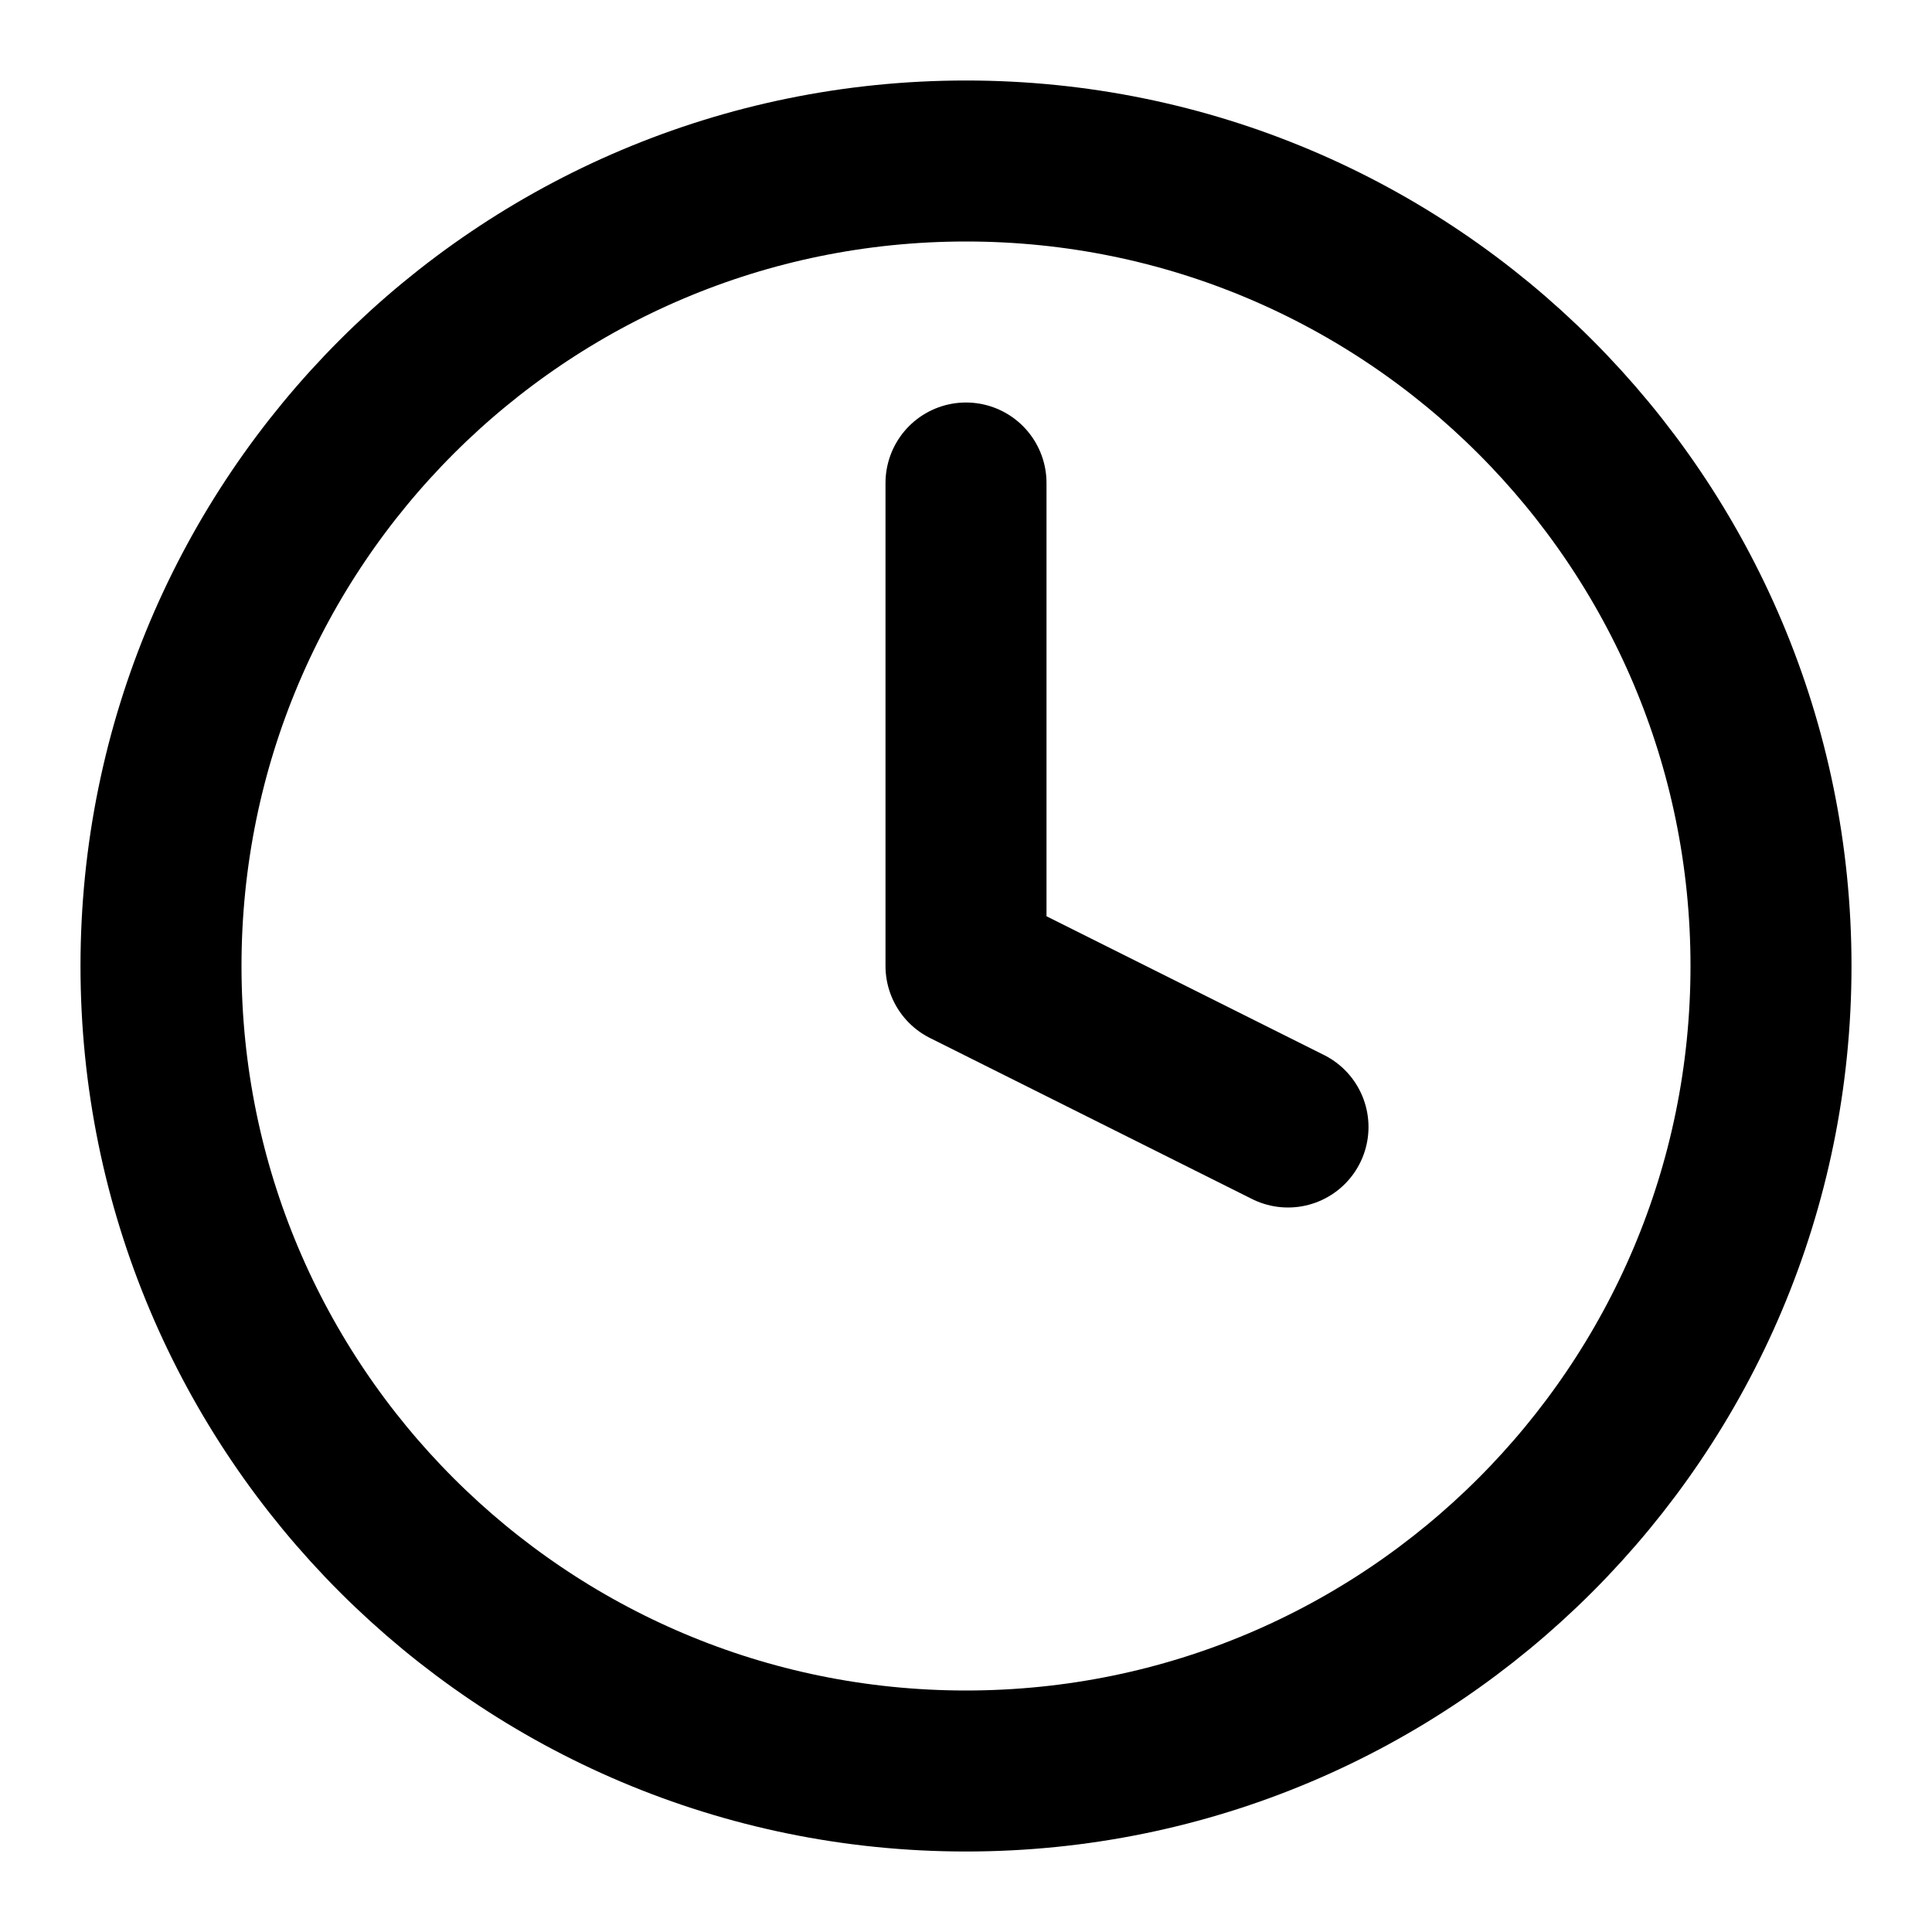
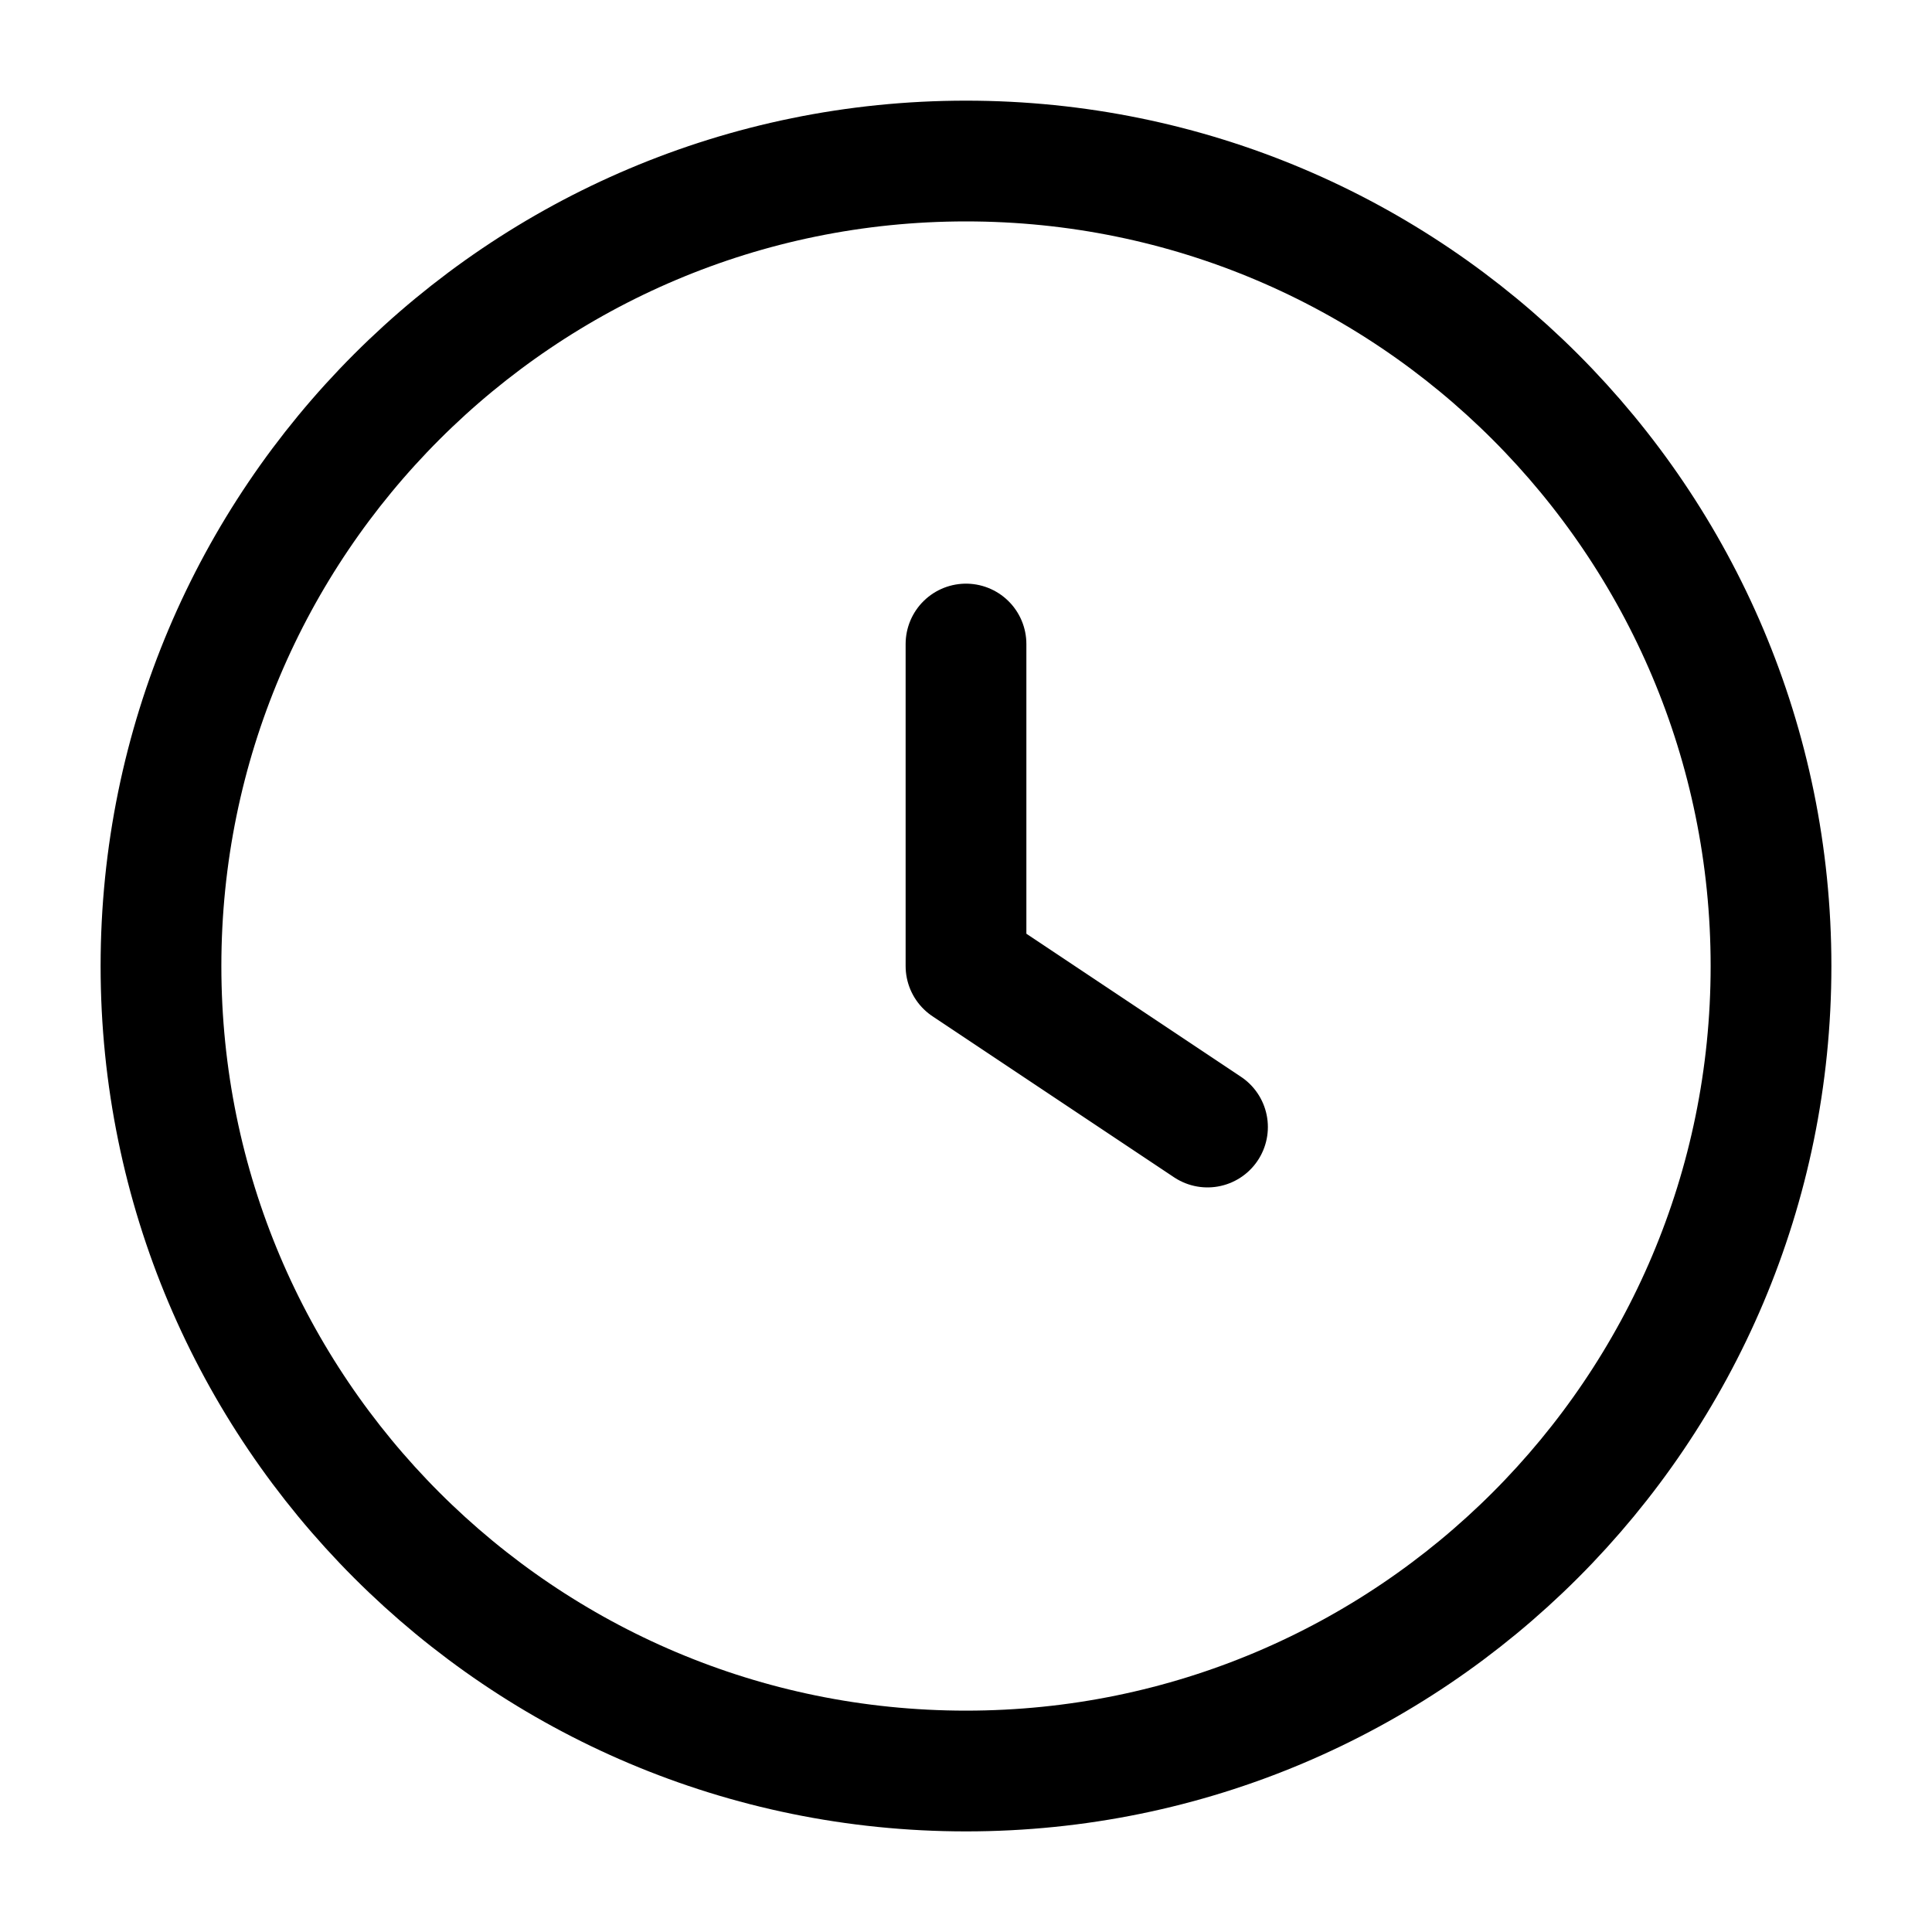
- <svg xmlns="http://www.w3.org/2000/svg" width="24" height="24" viewBox="0 0 24 24" fill="none">
-   <path d="M12 22C17.523 22 22 17.523 22 12C22 6.477 17.523 2 12 2C6.477 2 2 6.477 2 12C2 17.523 6.477 22 12 22Z" stroke="currentColor" stroke-width="2" stroke-linecap="round" stroke-linejoin="round" />
-   <path d="M12 6V12L16 14" stroke="currentColor" stroke-width="2" stroke-linecap="round" stroke-linejoin="round" />
+ <svg xmlns="http://www.w3.org/2000/svg" viewBox="0 0 40 40" fill="none">
+   <path d="M20 36.667C29.205 36.667 36.667 29.205 36.667 20.001C36.667 10.796 29.205 3.334 20 3.334C10.795 3.334 3.333 10.796 3.333 20.001C3.333 29.205 10.795 36.667 20 36.667Z" stroke="currentColor" stroke-width="2.5" stroke-linecap="round" stroke-linejoin="round" />
+   <path d="M20 13.334V20.001L25 23.334" stroke="currentColor" stroke-width="2.5" stroke-linecap="round" stroke-linejoin="round" />
</svg>
